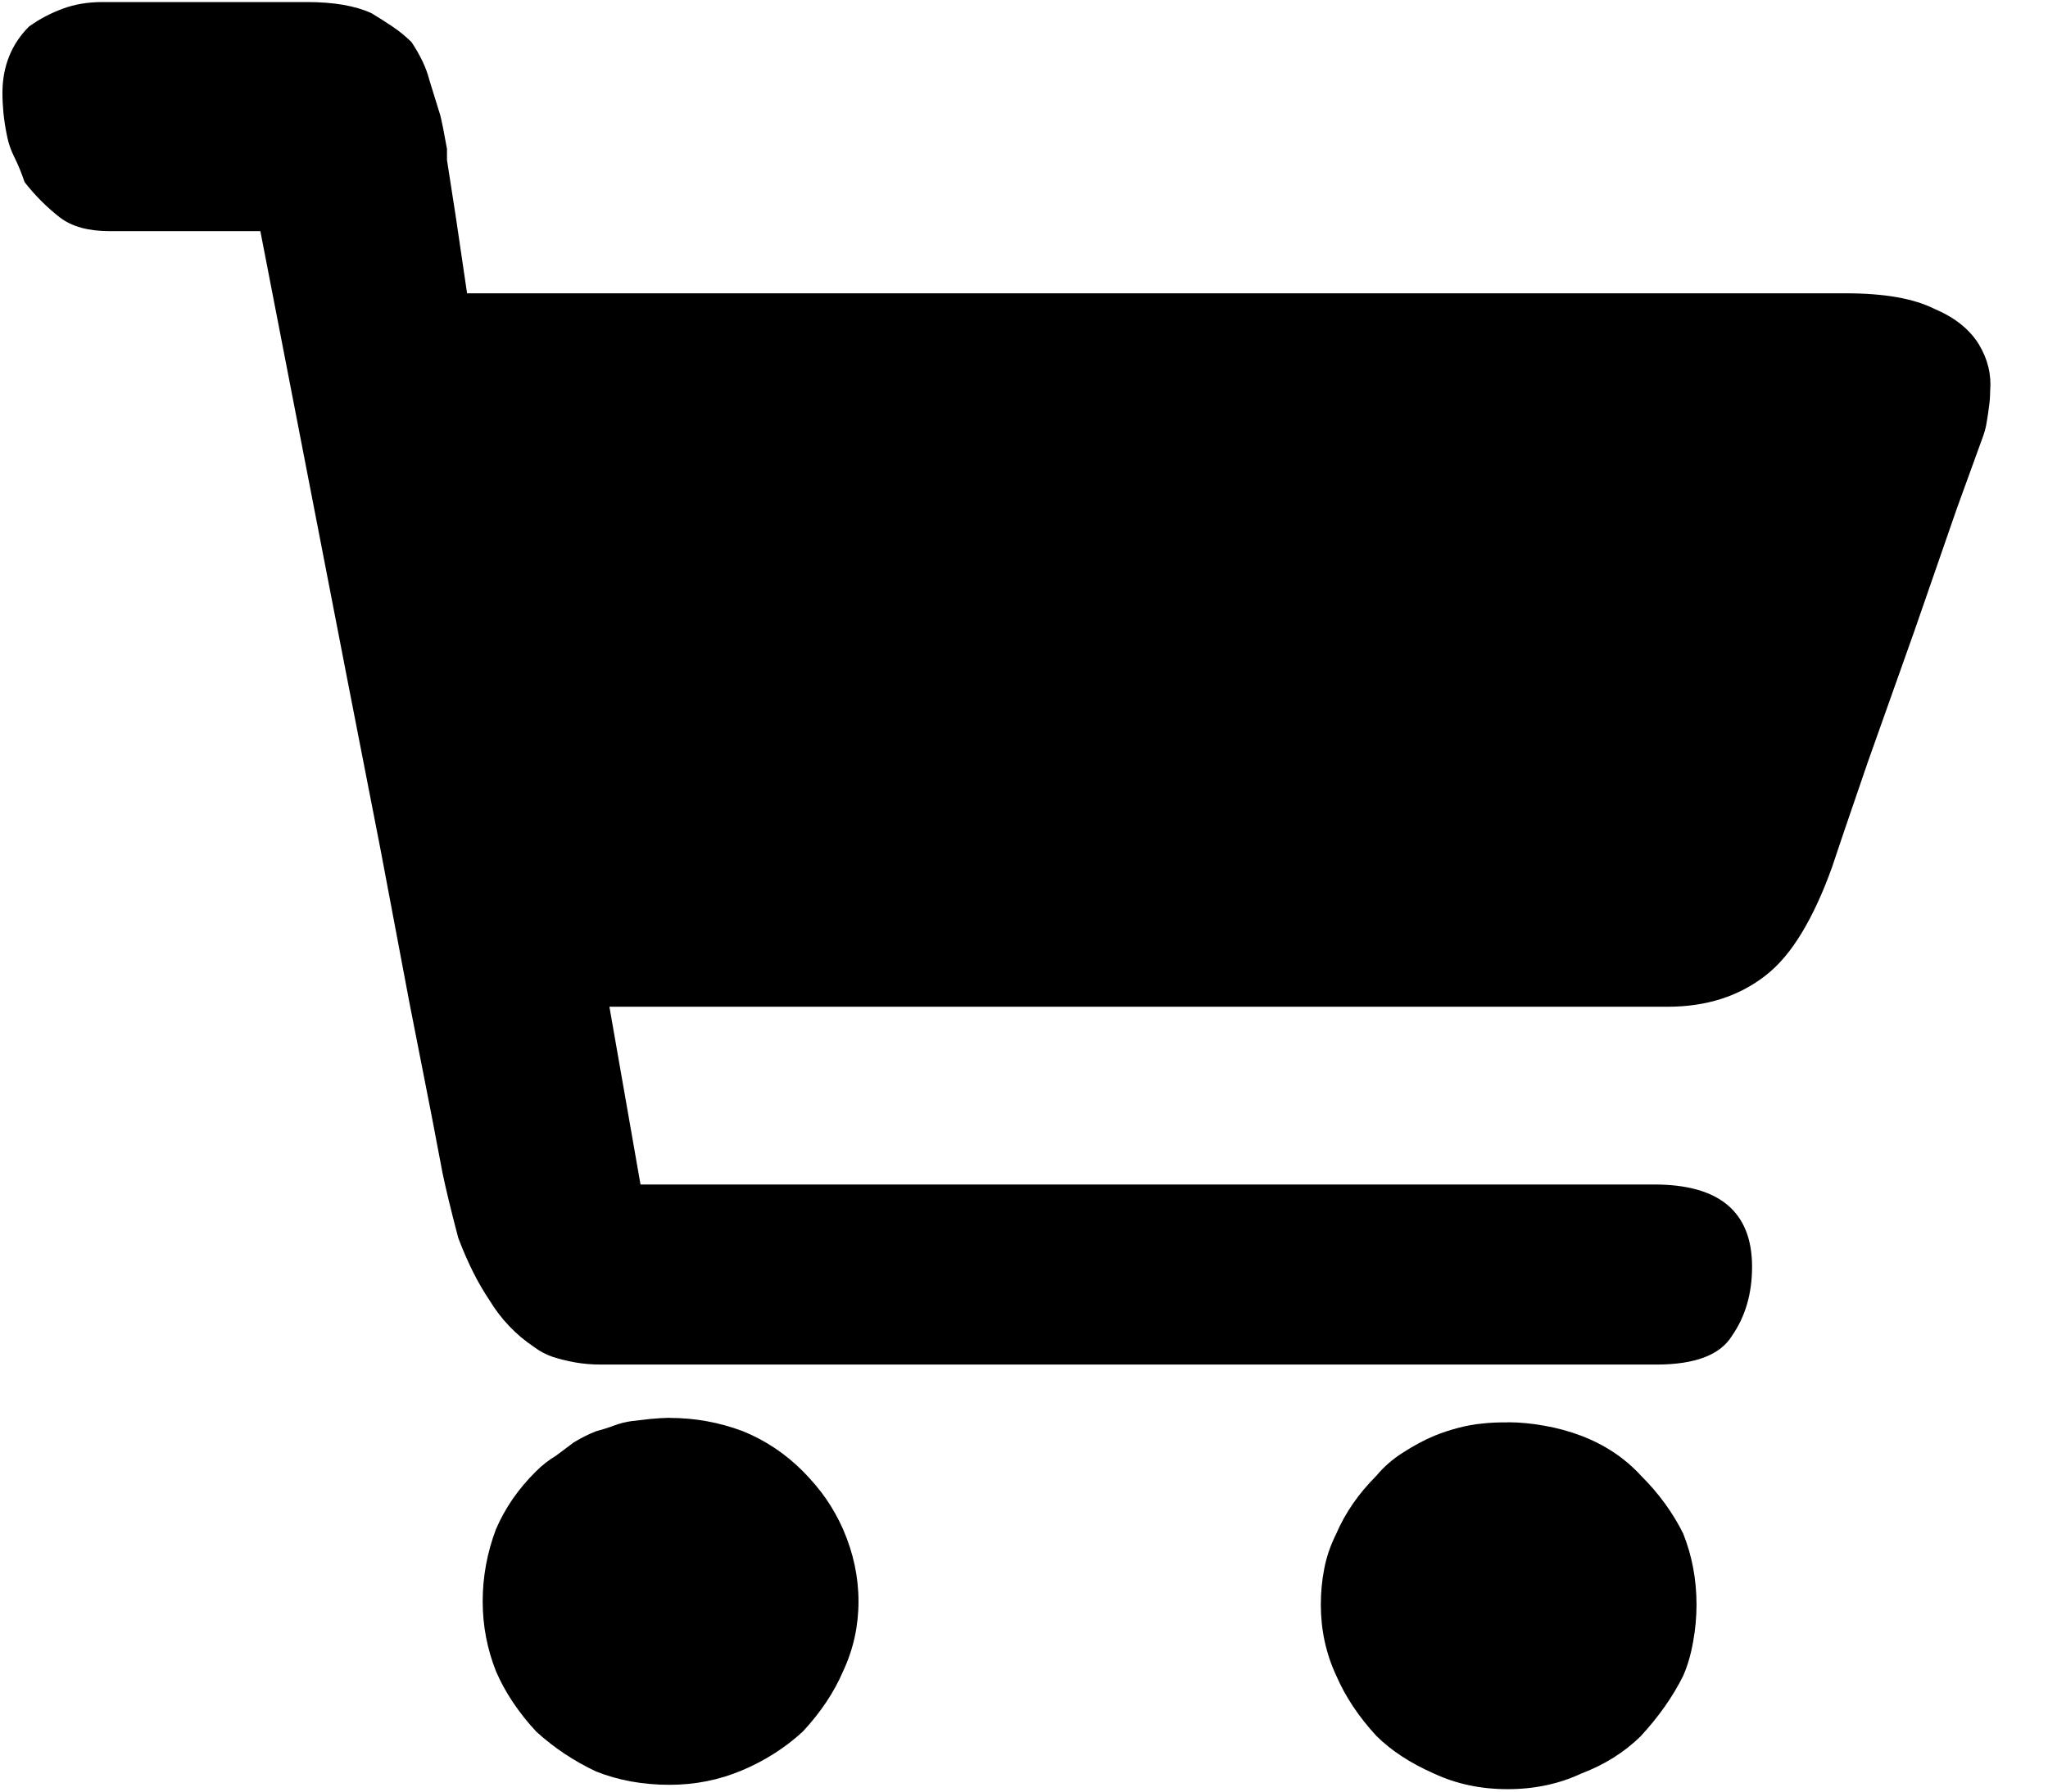
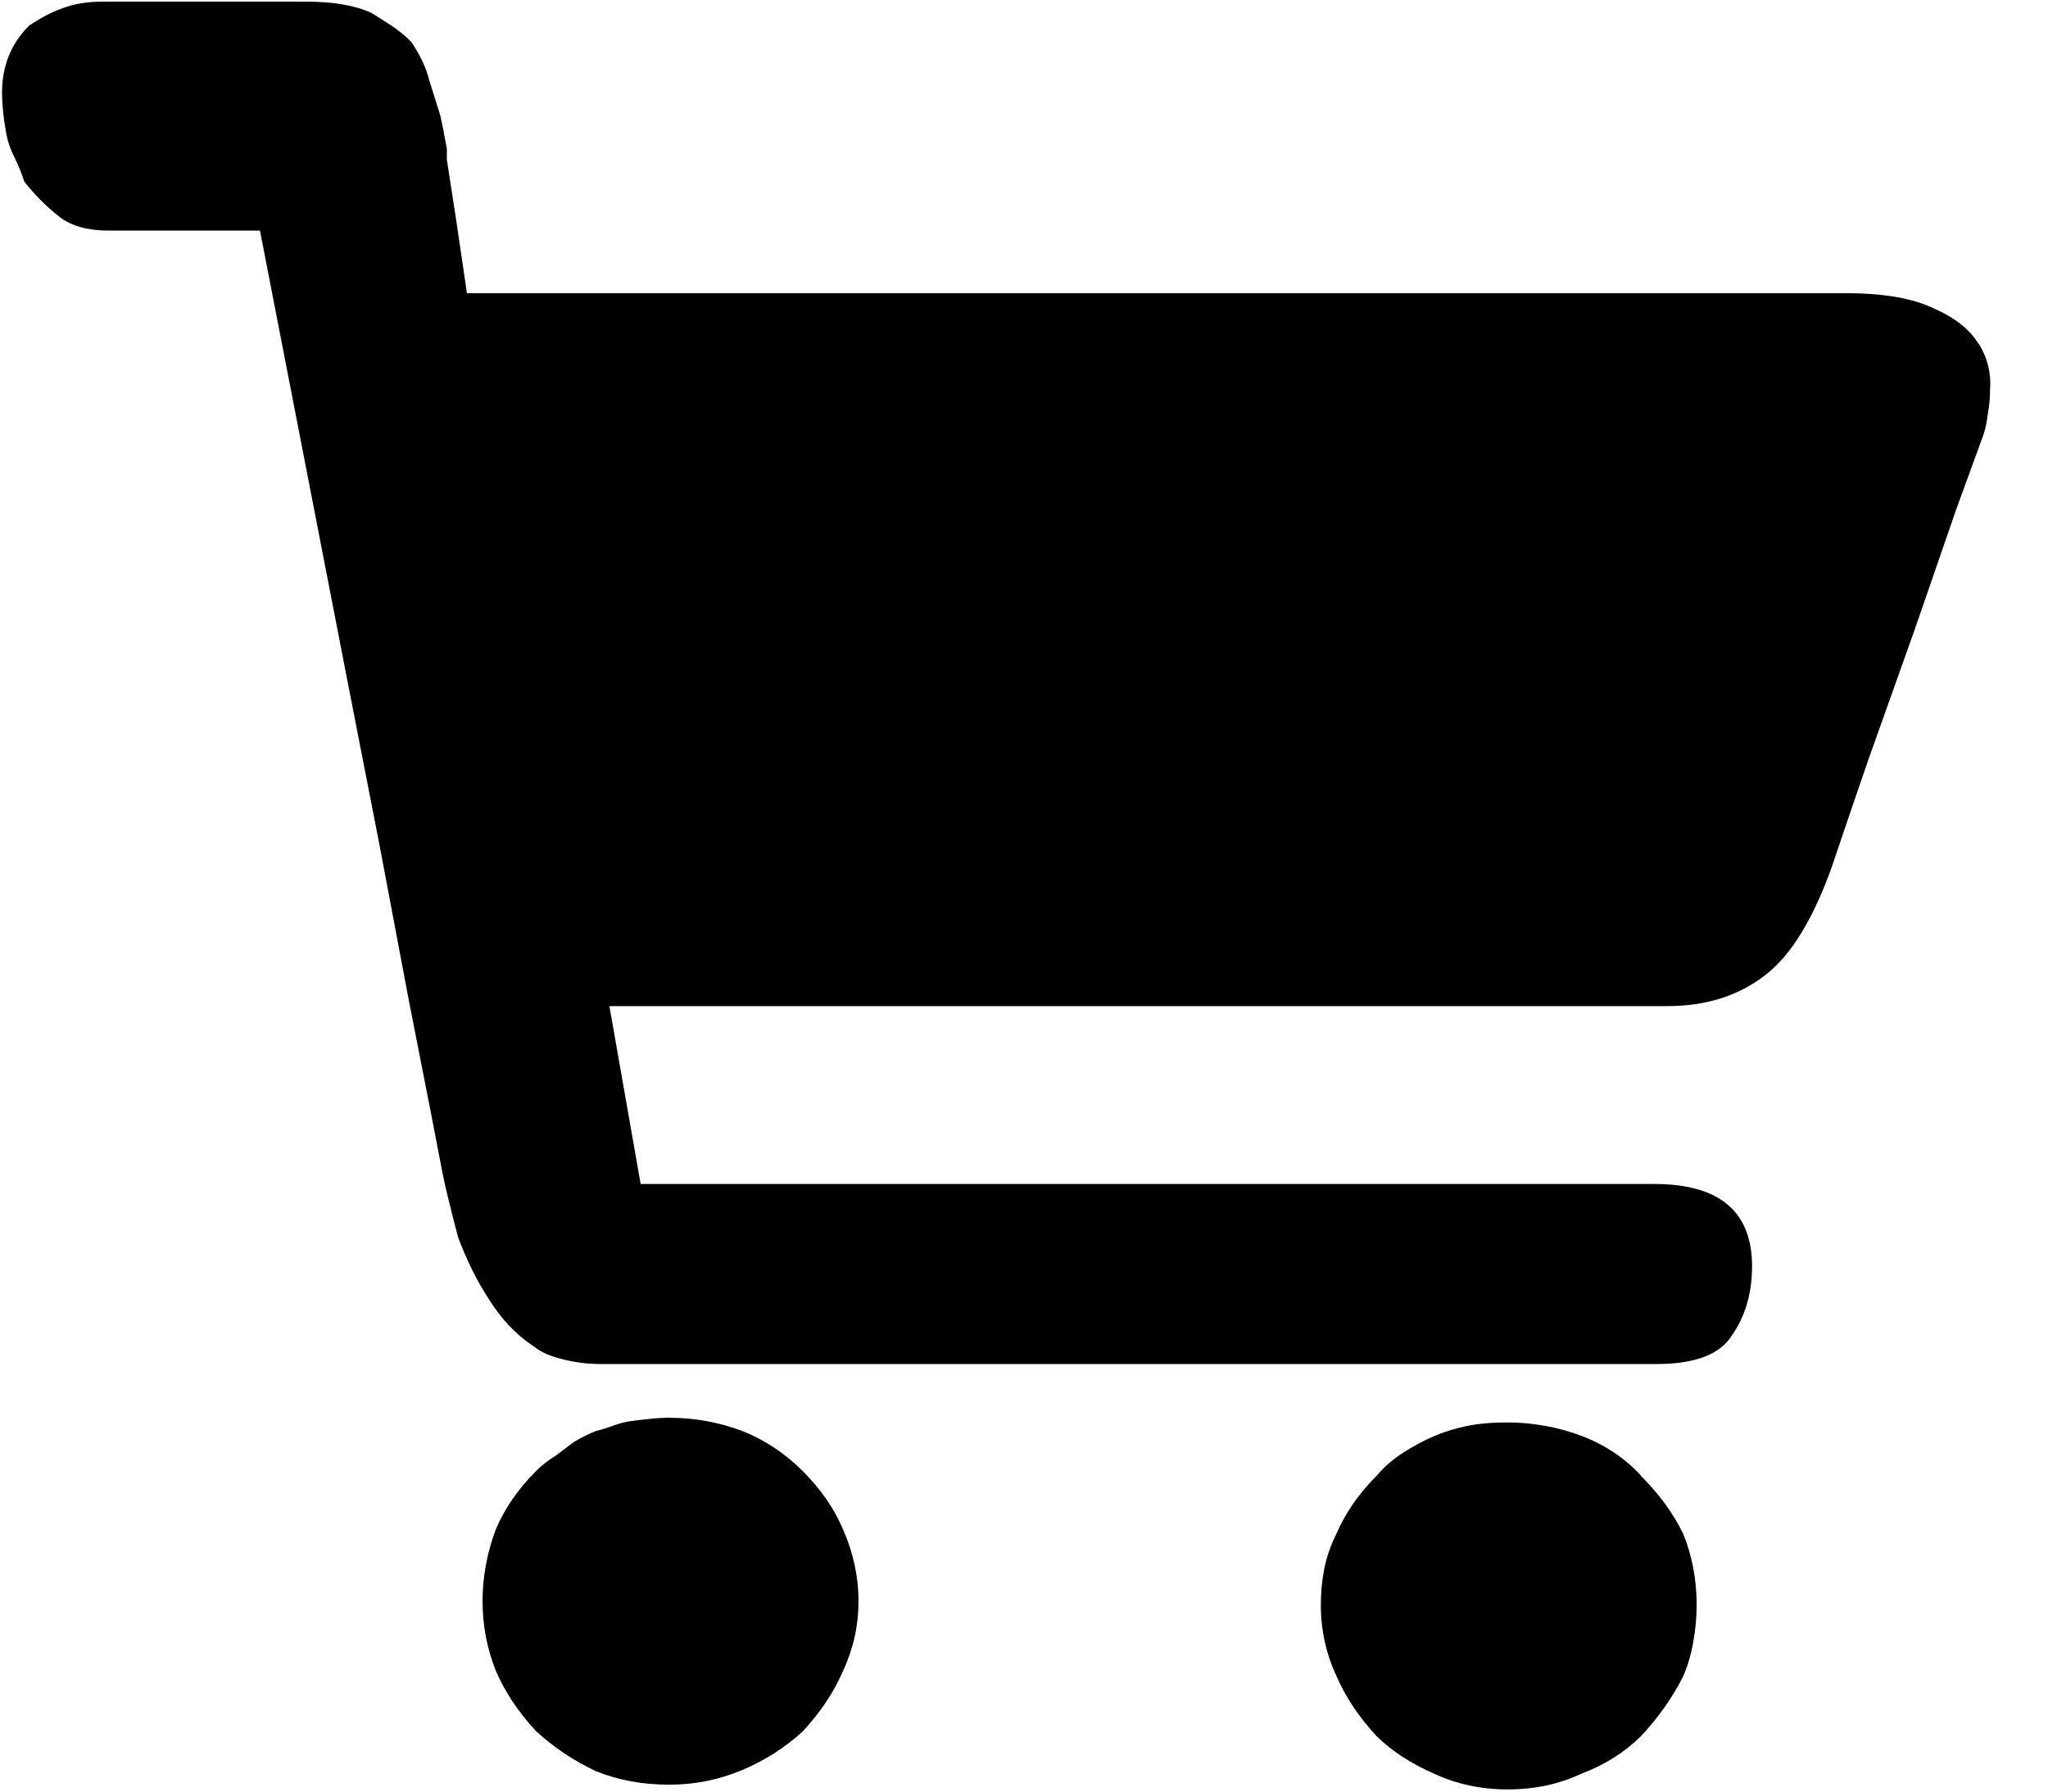
- <svg xmlns="http://www.w3.org/2000/svg" viewBox="0 0 16 14" version="1.1">
-   <defs />
-   <g id="Symbols" stroke="none" stroke-width="1" fill-rule="evenodd">
-     <g id="底部导航" transform="translate(-225, -8)">
-       <g id="Group">
-         <g id="购买量" transform="translate(225, 8)">
-           <g id="Group">
-             <path d="M6.455,11.714 C6.403,11.639 6.342,11.567 6.273,11.497 C6.134,11.358 5.977,11.254 5.804,11.184 C5.619,11.114 5.427,11.08 5.231,11.08 L5.23,11.079 C5.184,11.08 5.135,11.083 5.082,11.088 C5.03,11.094 4.981,11.1 4.934,11.105 C4.888,11.111 4.842,11.123 4.796,11.14 C4.749,11.158 4.703,11.172 4.657,11.184 C4.598,11.207 4.541,11.236 4.483,11.271 L4.344,11.375 C4.286,11.41 4.234,11.451 4.188,11.497 C4.118,11.566 4.057,11.639 4.005,11.714 C3.953,11.79 3.91,11.868 3.875,11.949 C3.805,12.134 3.771,12.323 3.771,12.513 C3.771,12.704 3.806,12.886 3.875,13.06 C3.945,13.223 4.049,13.379 4.188,13.53 C4.327,13.657 4.483,13.761 4.657,13.843 C4.831,13.912 5.022,13.947 5.231,13.947 C5.428,13.947 5.616,13.91 5.795,13.835 C5.975,13.759 6.134,13.658 6.273,13.53 C6.412,13.38 6.516,13.224 6.586,13.061 C6.667,12.888 6.707,12.706 6.707,12.514 C6.707,12.323 6.667,12.135 6.586,11.949 C6.55,11.868 6.507,11.79 6.455,11.714 L6.455,11.714 L6.455,11.714 L6.455,11.714 Z" id="Shape" />
-             <path d="M15.46,2.691 C15.425,2.634 15.379,2.582 15.321,2.535 C15.264,2.489 15.194,2.448 15.113,2.414 C14.951,2.332 14.72,2.292 14.419,2.292 L14.418,2.292 L3.649,2.292 L3.562,1.701 L3.492,1.25 L3.492,1.163 C3.469,1.035 3.452,0.949 3.44,0.902 L3.354,0.624 C3.331,0.532 3.284,0.433 3.215,0.329 C3.168,0.283 3.119,0.243 3.067,0.208 C3.015,0.173 2.96,0.138 2.902,0.103 C2.775,0.045 2.607,0.016 2.398,0.016 L0.801,0.016 C0.685,0.016 0.58,0.034 0.488,0.069 C0.395,0.103 0.308,0.149 0.227,0.207 C0.088,0.346 0.019,0.52 0.019,0.728 C0.019,0.775 0.022,0.827 0.027,0.884 C0.033,0.942 0.042,1 0.054,1.058 C0.065,1.117 0.085,1.175 0.114,1.232 C0.143,1.29 0.169,1.354 0.192,1.423 C0.274,1.528 0.366,1.62 0.47,1.701 C0.563,1.771 0.691,1.806 0.853,1.806 L2.034,1.806 L2.711,5.297 L2.972,6.634 L3.198,7.832 L3.372,8.718 L3.458,9.17 C3.482,9.285 3.522,9.453 3.58,9.673 C3.615,9.766 3.653,9.853 3.693,9.934 C3.733,10.015 3.777,10.09 3.823,10.159 C3.915,10.31 4.031,10.431 4.17,10.524 C4.216,10.559 4.266,10.585 4.318,10.603 C4.371,10.62 4.428,10.634 4.492,10.646 C4.555,10.657 4.622,10.663 4.691,10.663 L12.941,10.663 C13.243,10.663 13.44,10.588 13.532,10.437 C13.636,10.287 13.688,10.107 13.688,9.899 C13.688,9.471 13.434,9.256 12.924,9.256 L5.004,9.256 L4.761,7.867 L13.028,7.867 C13.329,7.867 13.584,7.786 13.792,7.624 C13.897,7.543 13.992,7.43 14.079,7.285 C14.166,7.14 14.244,6.969 14.314,6.773 C14.348,6.668 14.441,6.396 14.592,5.956 L14.956,4.931 L15.287,3.976 L15.495,3.403 C15.507,3.368 15.516,3.334 15.521,3.299 C15.527,3.264 15.533,3.226 15.538,3.186 C15.544,3.145 15.548,3.102 15.548,3.056 C15.559,2.929 15.53,2.807 15.46,2.691 L15.46,2.691 L15.46,2.691 L15.46,2.691 Z" id="Shape" />
-             <path d="M12.821,11.532 C12.693,11.393 12.537,11.289 12.352,11.219 C12.259,11.184 12.164,11.158 12.065,11.141 C11.966,11.123 11.871,11.114 11.778,11.114 L11.778,11.115 C11.709,11.114 11.643,11.117 11.579,11.124 C11.515,11.13 11.451,11.142 11.388,11.159 C11.324,11.176 11.263,11.196 11.205,11.22 C11.124,11.254 11.043,11.298 10.962,11.35 C10.881,11.401 10.811,11.462 10.753,11.532 C10.614,11.671 10.51,11.821 10.44,11.984 C10.394,12.076 10.362,12.169 10.345,12.262 C10.327,12.354 10.319,12.447 10.319,12.54 C10.319,12.736 10.359,12.922 10.44,13.095 C10.51,13.257 10.614,13.414 10.753,13.565 C10.869,13.68 11.02,13.779 11.205,13.86 C11.379,13.941 11.57,13.981 11.778,13.981 C11.986,13.981 12.177,13.941 12.351,13.86 C12.536,13.79 12.692,13.692 12.82,13.565 C12.959,13.414 13.069,13.258 13.15,13.095 C13.185,13.015 13.211,12.925 13.228,12.826 C13.246,12.728 13.254,12.632 13.254,12.539 C13.254,12.342 13.219,12.157 13.15,11.984 C13.07,11.822 12.96,11.671 12.821,11.532 L12.821,11.532 L12.821,11.532 L12.821,11.532 Z" id="Shape" />
-           </g>
-         </g>
-       </g>
-     </g>
+ <svg xmlns="http://www.w3.org/2000/svg" viewBox="0 0 16 14">
+   <g fill-rule="evenodd" transform="">
+     <path d="m6.455 11.714c-.052-.075-.113-.148-.182-.217-.139-.139-.295-.243-.469-.313-.185-.07-.376-.105-.573-.105l-.001-.001c-.046.001-.096.003-.148.009-.052.005-.102.011-.148.017-.046.006-.093.018-.139.035-.046.017-.093.032-.139.043-.058.023-.116.052-.174.087l-.139.105c-.058.035-.11.075-.156.122-.07.07-.13.142-.182.217-.052.075-.095.153-.13.234-.07.186-.105.374-.105.565s.035.373.105.547c.07.162.174.319.313.469.139.127.295.232.469.313.173.07.364.105.573.105.197 0 .385-.038.565-.113.179-.075.339-.177.477-.304.139-.15.243-.307.313-.469.081-.173.122-.356.122-.547 0-.191-.04-.379-.122-.565-.035-.082-.079-.16-.13-.235z" />
+     <path d="m15.46 2.691c-.035-.058-.081-.11-.139-.156-.058-.046-.127-.087-.208-.122-.162-.081-.394-.122-.695-.122l-.001 0h-10.769l-.087-.591-.07-.452v-.087c-.023-.127-.041-.214-.052-.261l-.087-.278c-.023-.093-.069-.191-.139-.295-.046-.046-.096-.087-.148-.122-.052-.035-.107-.07-.165-.105-.127-.058-.295-.087-.503-.087h-1.598c-.116 0-.22.017-.313.052-.093.034-.18.081-.261.138-.139.139-.209.313-.209.521 0 .046.003.099.009.156.006.058.015.116.026.174.011.058.032.116.061.174.029.058.055.121.078.191.081.104.174.197.278.278.093.07.22.105.382.105h1.181l.678 3.491.261 1.337.226 1.198.174.886.087.452c.023.115.064.283.122.503.035.093.073.18.113.261.04.081.084.156.13.226.093.15.208.272.347.365.046.035.095.061.148.078.053.017.111.032.174.043.063.011.13.017.2.017h8.25c.301 0 .498-.075.591-.226.104-.15.156-.33.156-.538 0-.428-.255-.643-.764-.643h-7.919l-.244-1.39h8.267c.301 0 .556-.081.764-.243.105-.081.2-.194.287-.339.087-.145.165-.316.234-.512.035-.104.127-.376.278-.816l.365-1.025.33-.955.209-.573c.012-.035.02-.07.026-.105.005-.035.011-.073.017-.113.006-.04.009-.084.009-.13.011-.127-.017-.249-.087-.364z" />
+     <path d="m12.821 11.532c-.127-.139-.284-.243-.469-.313-.093-.035-.188-.061-.287-.078-.099-.017-.194-.026-.287-.026l.001.001c-.069-.001-.136.002-.2.009-.064.006-.127.018-.191.035-.064.017-.124.037-.182.061-.081.035-.162.078-.243.13-.081.052-.151.113-.209.182-.139.139-.243.29-.313.452-.046.092-.078.185-.096.278-.018.093-.026.185-.026.278 0 .197.041.382.122.556.07.162.174.319.313.469.116.115.267.214.452.295.174.081.365.122.573.122.208 0 .399-.04.573-.122.185-.069.341-.168.469-.295.139-.15.249-.307.33-.469.035-.081.061-.171.078-.269.018-.099.026-.194.026-.287 0-.197-.035-.382-.105-.556-.08-.162-.19-.313-.329-.451z" />
  </g>
</svg>
